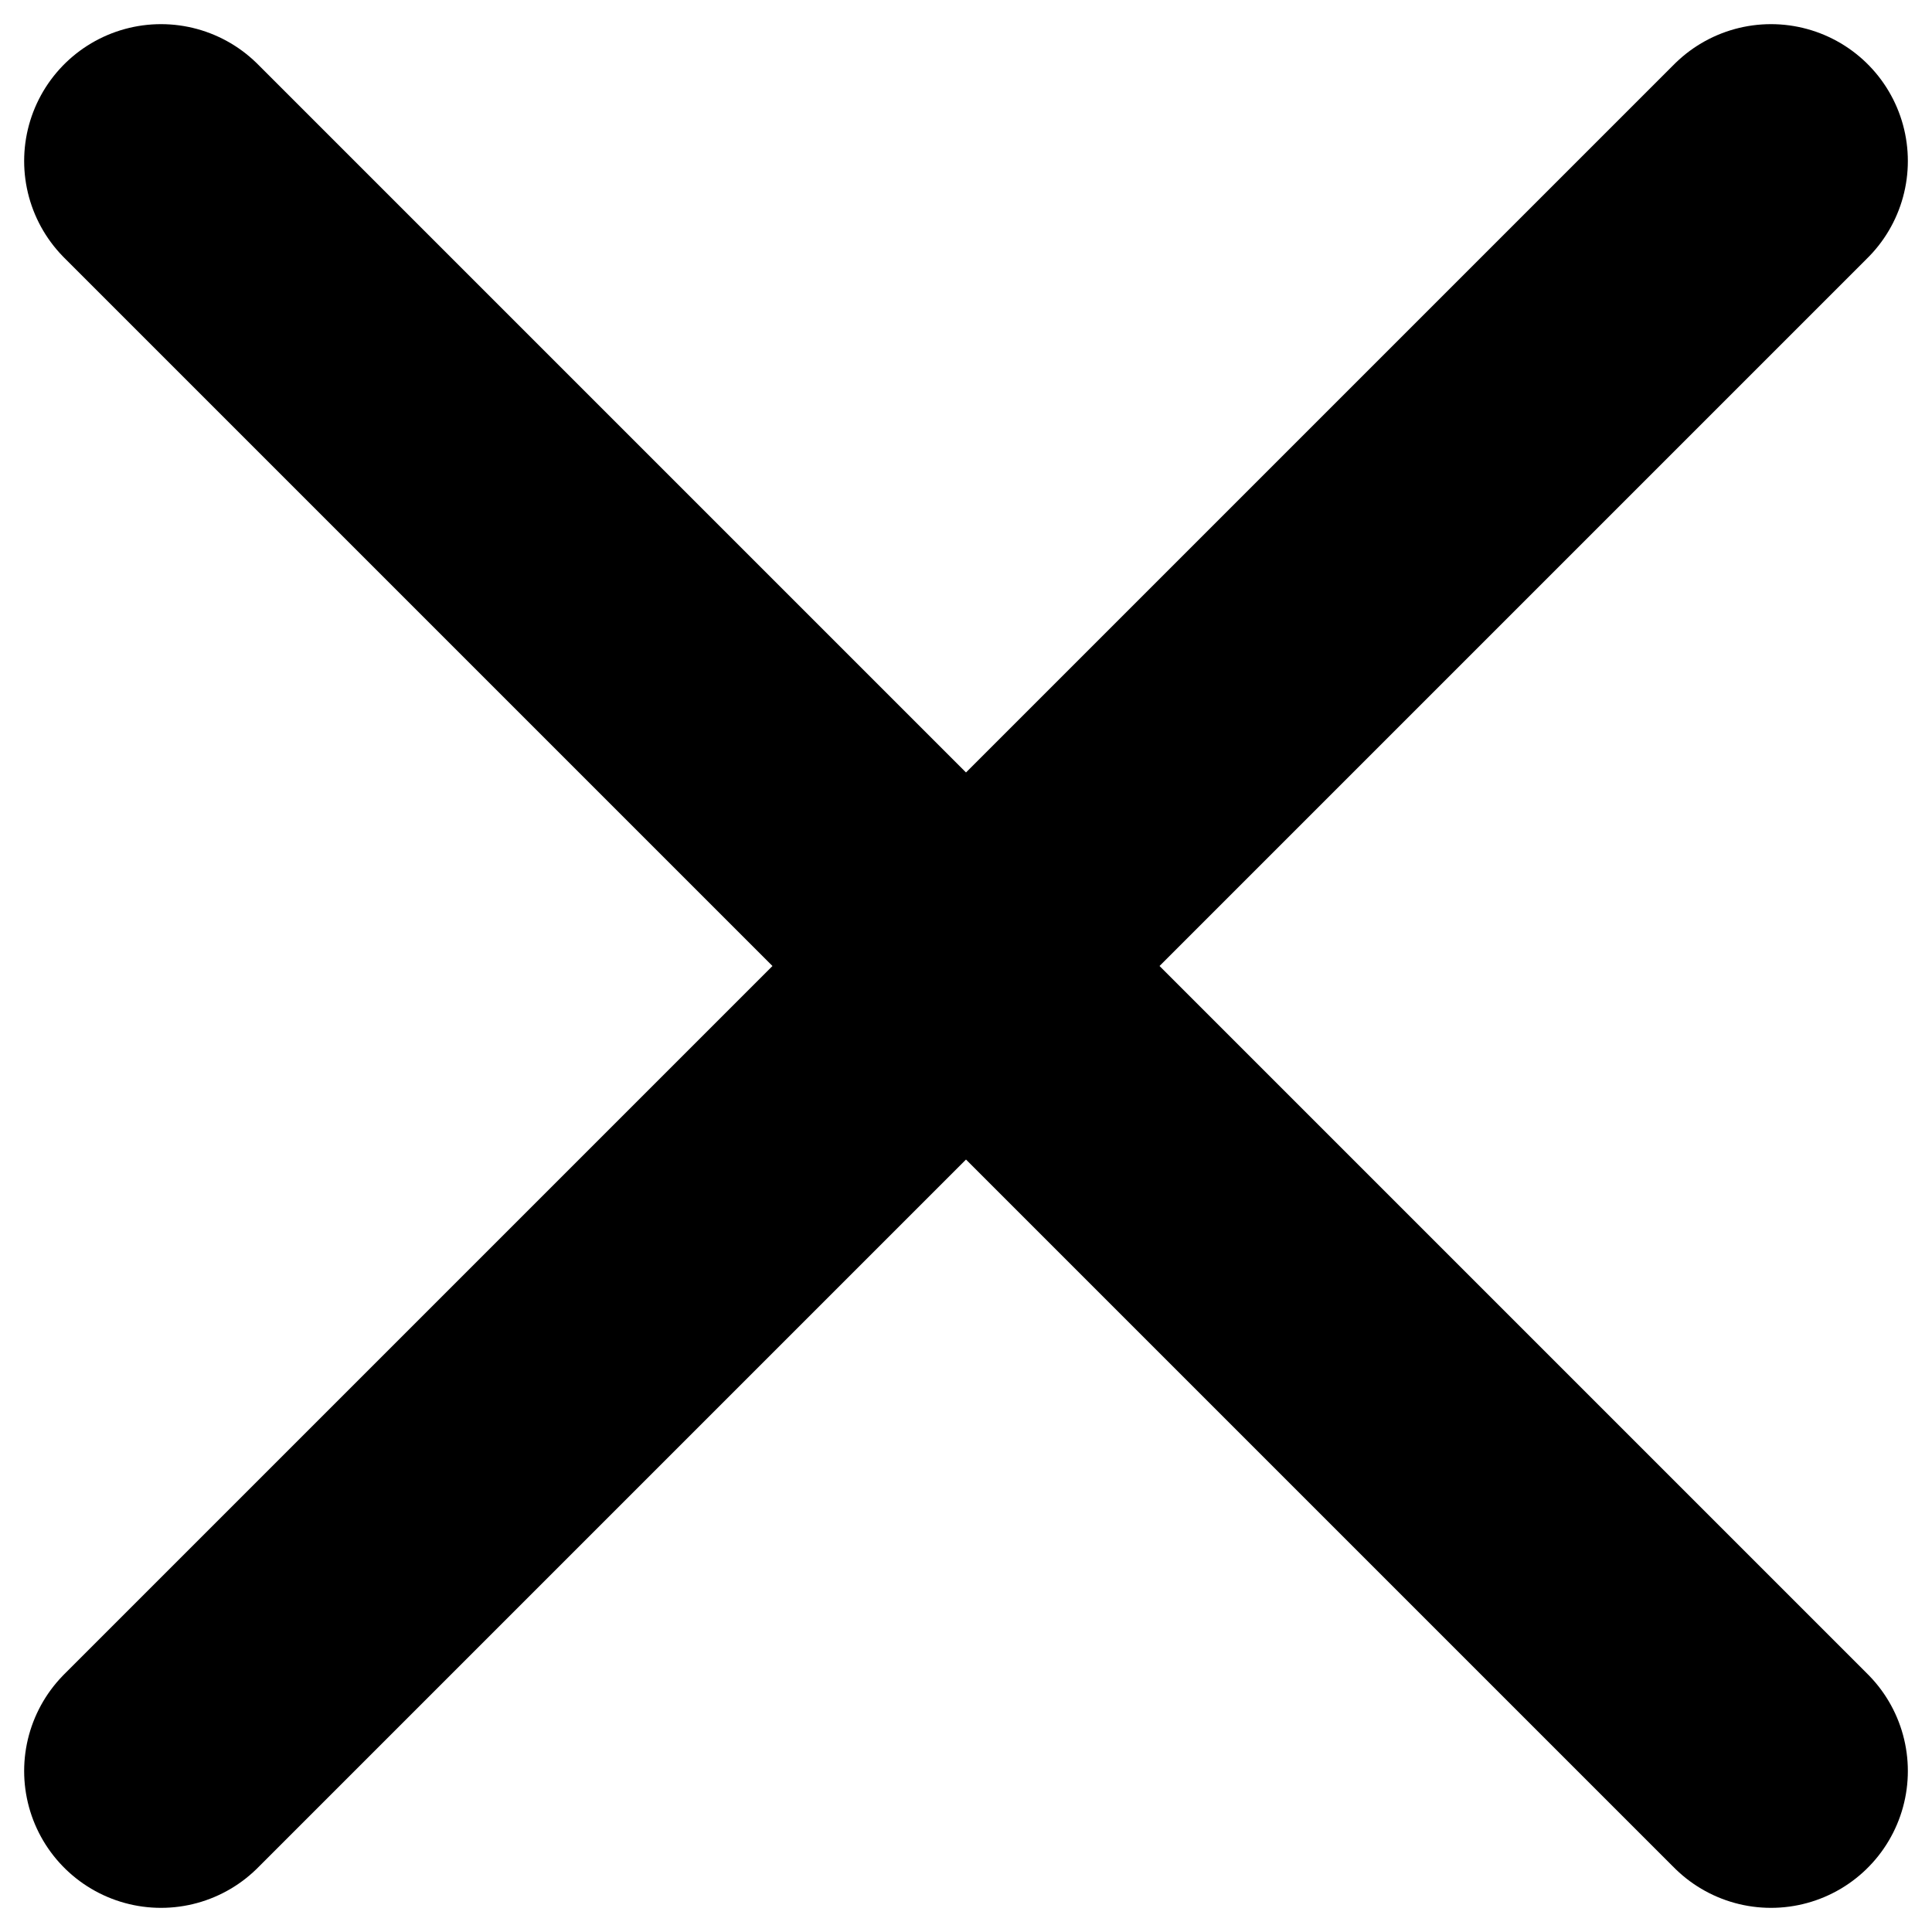
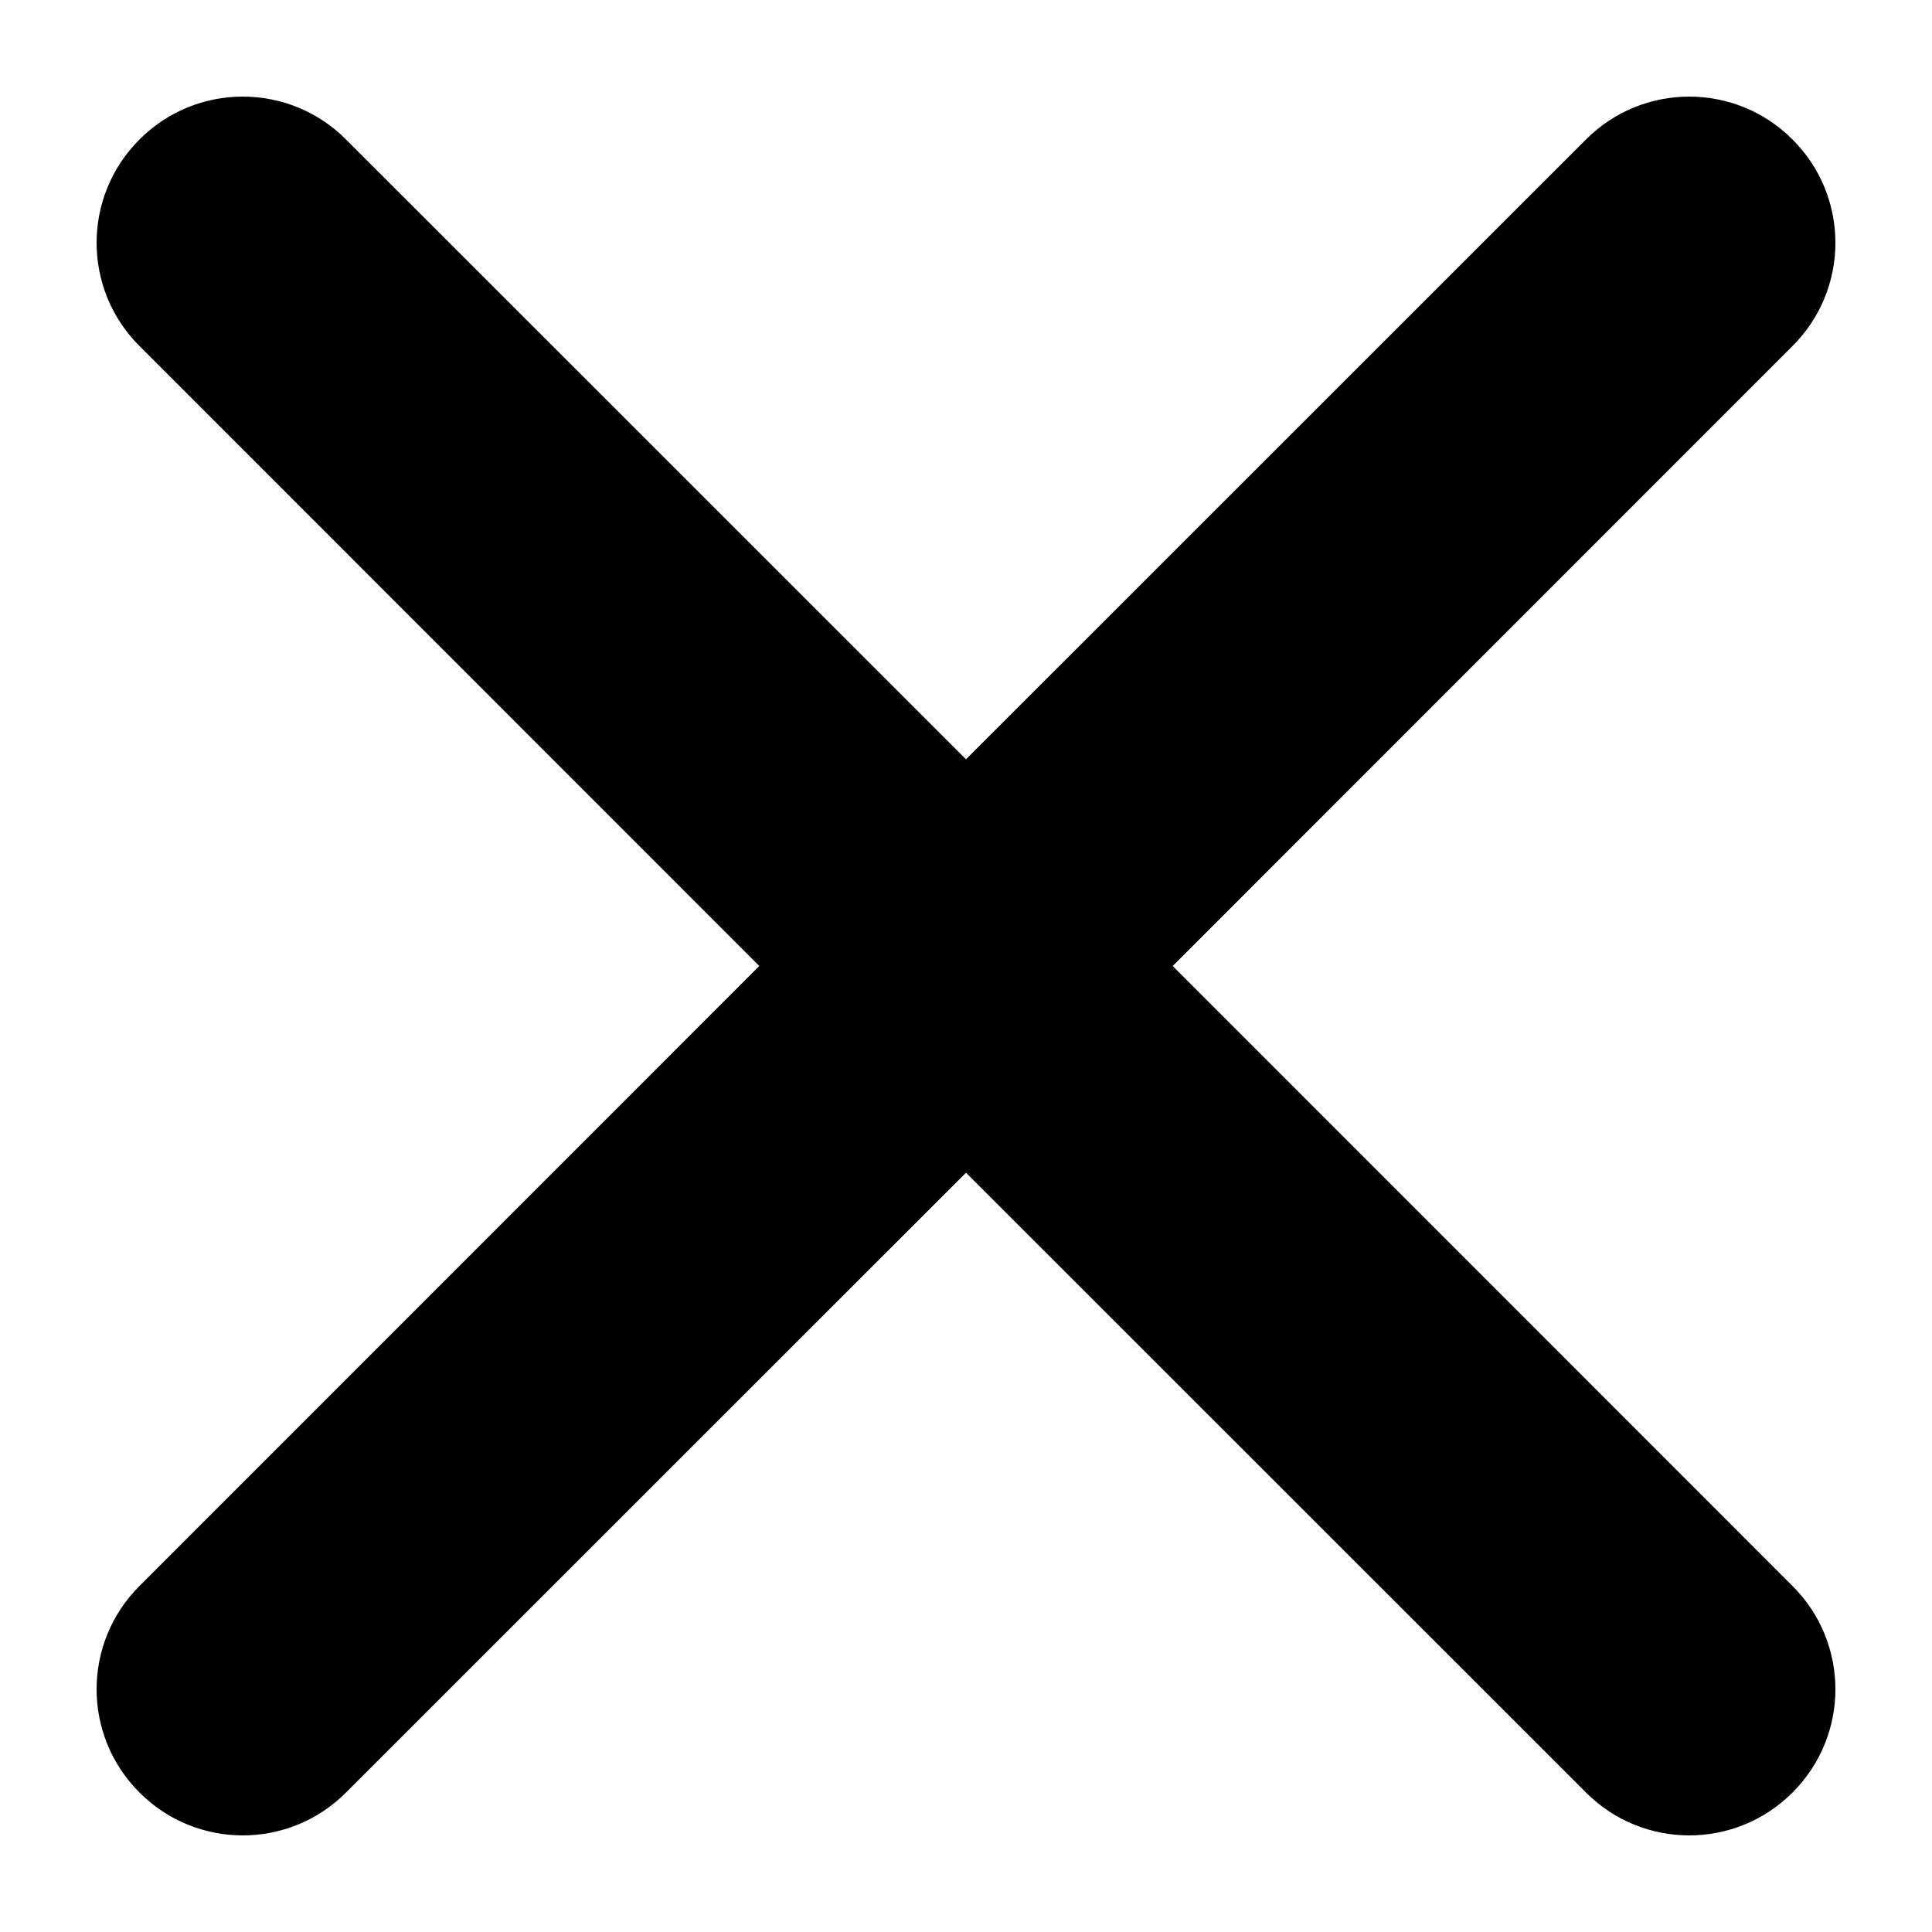
- <svg xmlns="http://www.w3.org/2000/svg" fill="none" viewBox="0 0 12 12">
-   <path stroke="currentColor" stroke-linecap="round" stroke-linejoin="round" stroke-width="1.7" d="M11 1 1 11M1 1l10 10" />
+ <svg xmlns="http://www.w3.org/2000/svg" width="10" height="10" viewBox="0 0 10 10" fill="none">
+   <path d="M1.791 0.722C1.496 0.426 1.017 0.426 0.722 0.722C0.426 1.017 0.426 1.496 0.722 1.791L3.93 5L0.722 8.209C0.426 8.504 0.426 8.983 0.722 9.278C1.017 9.574 1.496 9.574 1.791 9.278L5 6.07L8.209 9.278C8.504 9.574 8.983 9.574 9.278 9.278C9.574 8.983 9.574 8.504 9.278 8.209L6.07 5L9.278 1.791C9.574 1.496 9.574 1.017 9.278 0.722C8.983 0.426 8.504 0.426 8.209 0.722L5 3.93L1.791 0.722Z" fill="currentColor" />
</svg>
